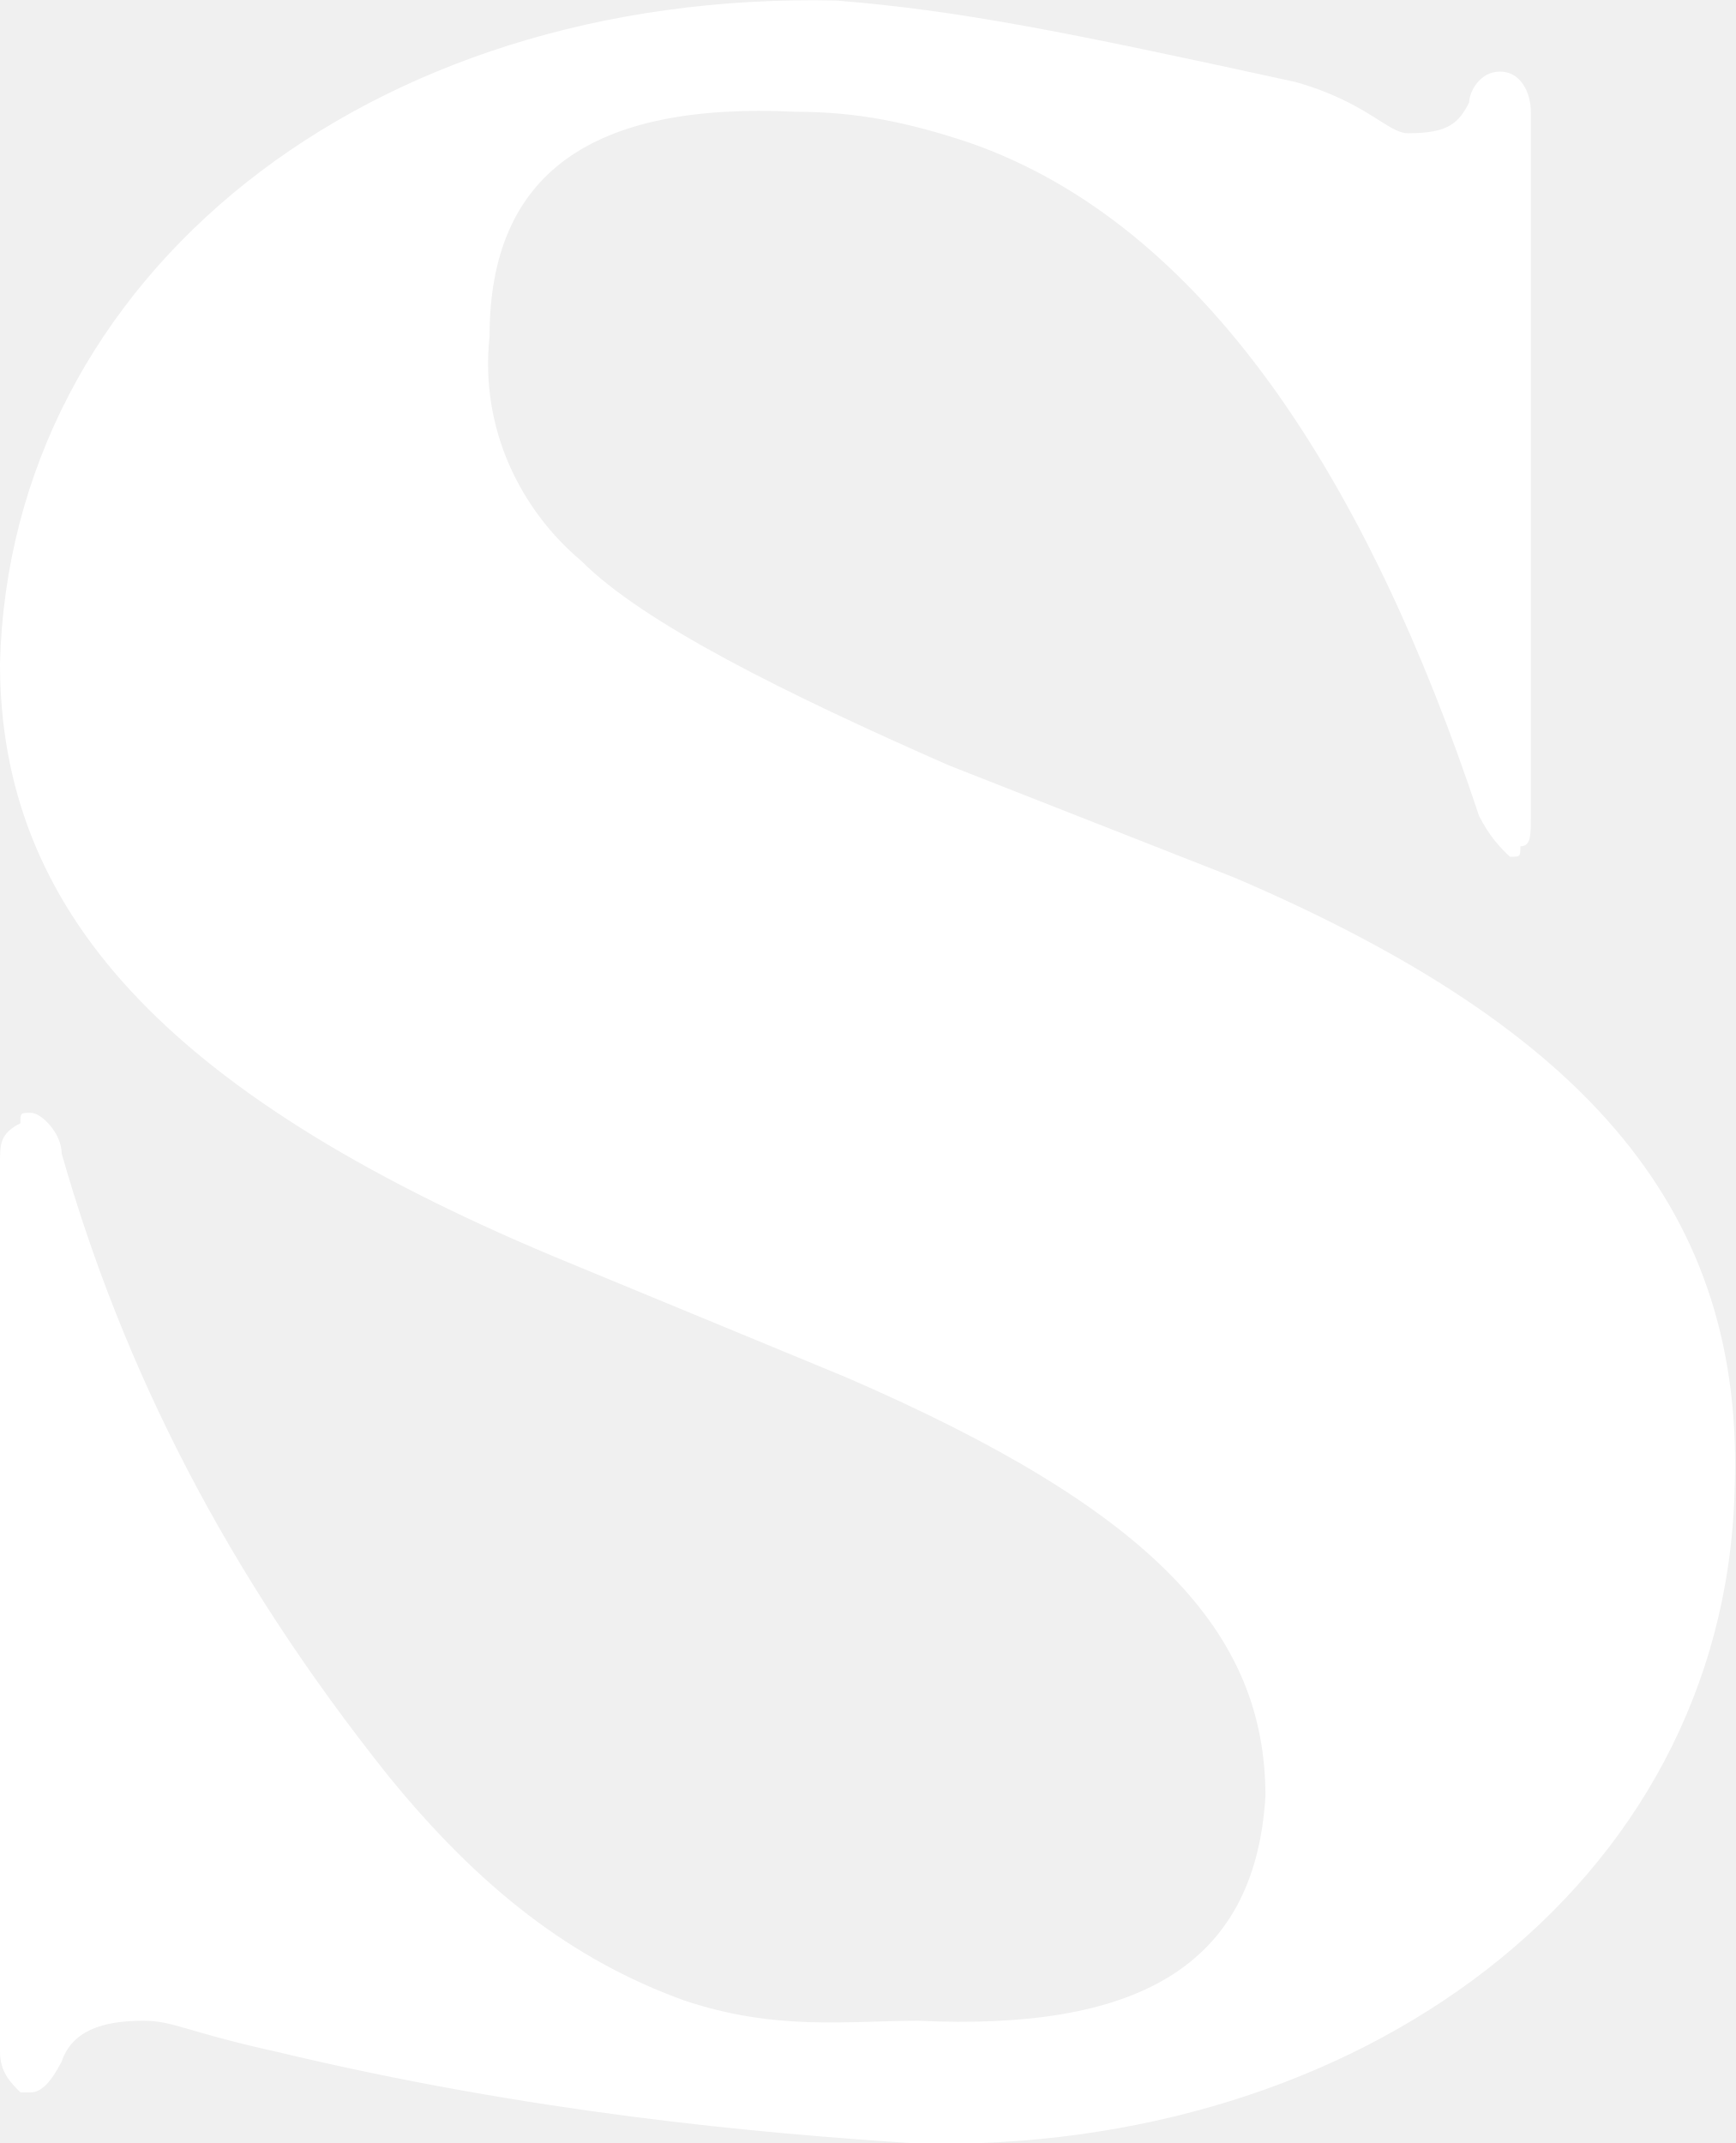
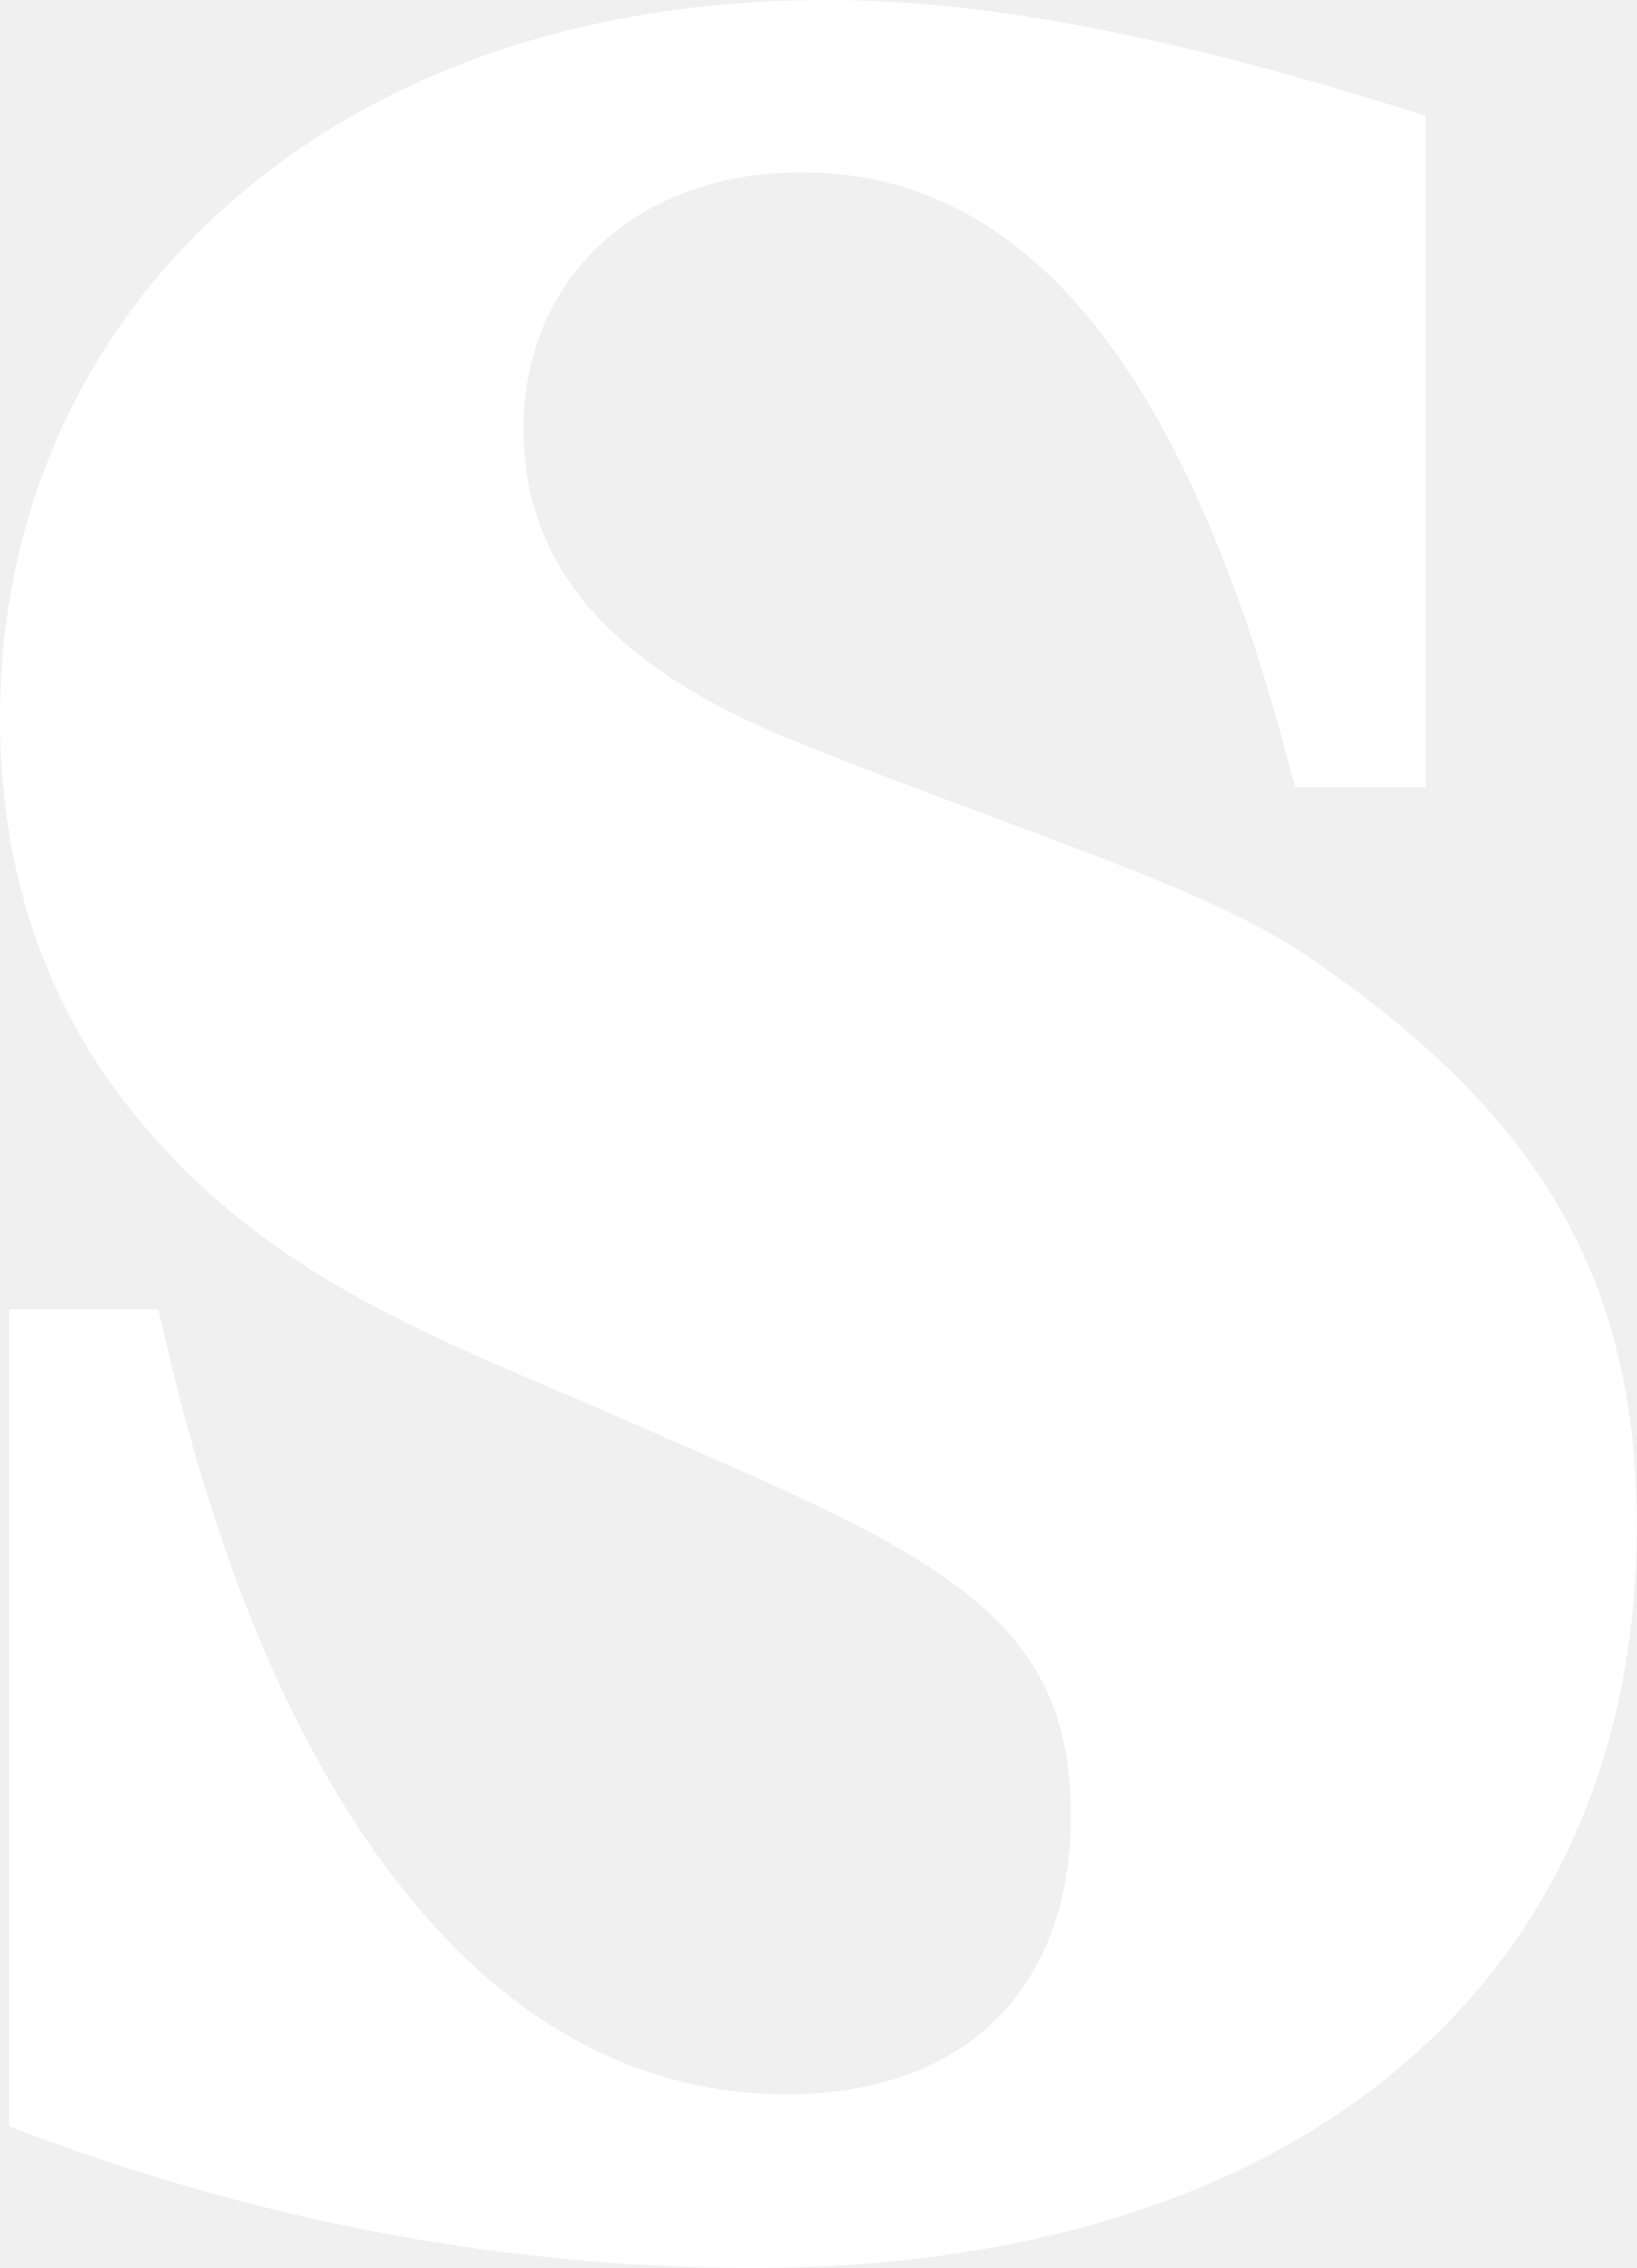
- <svg xmlns="http://www.w3.org/2000/svg" version="1.1" id="Layer_1" x="0px" y="0px" viewBox="346.5 57.4 315.1 389.2" enable-background="new 346.5 57.4 315.1 389.2" xml:space="preserve">
-   <path fill="#FFFFFF" d="M661.5,328c1.9-50-25.9-83.4-90.8-111.2l-51.9-20.4c-29.6-13-55.6-25.9-66.7-37.1  c-11.1-9.3-18.5-24.1-16.7-40.8c0-29.6,18.5-42.6,55.6-40.8c11.1,0,20.4,1.9,31.5,5.6c42.6,14.8,72.3,61.1,92.6,122.3  c1.9,3.7,3.7,5.6,5.6,7.4c1.9,0,1.9,0,1.9-1.9c1.9,0,1.9-1.9,1.9-5.6V77.8c0-3.7-1.9-7.4-5.6-7.4s-5.6,3.7-5.6,5.6  c-1.9,3.7-3.7,5.6-11.1,5.6c-3.7,0-7.4-5.6-20.4-9.3c-42.6-9.3-61.2-13-83.4-14.8c-85.2-1.9-150.1,50-151.9,120.4  c0,44.5,29.6,77.8,100.1,107.5l53.7,22.2c55.6,24.1,76,46.3,76,76c-1.9,31.5-24.1,42.6-63,40.8c-13,0-25.9,1.9-42.6-3.7  c-20.4-7.4-37.1-20.4-53.7-40.8c-29.6-37.1-48.2-74.1-59.3-113c0-3.7-3.7-7.4-5.6-7.4s-1.9,0-1.9,1.9c-3.7,1.9-3.7,3.7-3.7,7.4  v161.2c0,3.7,1.9,5.6,3.7,7.4c0,0,0,0,1.9,0s3.7-1.9,5.6-5.6c1.9-5.6,7.4-7.4,14.8-7.4c5.6,0,7.4,1.9,24.1,5.6  c46.3,11.1,87.1,14.8,116.7,16.7C592.9,448.4,659.6,400.2,661.5,328z" />
+ <svg xmlns="http://www.w3.org/2000/svg" version="1.1" id="Layer_1" x="0px" y="0px" viewBox="71 -1 363.9 504.1" enable-background="new 71 -1 363.9 504.1" xml:space="preserve">
+   <path fill="#FFFFFF" d="M434.9,338.3c0,49.3-18,90.7-52.2,119.8c-34.5,29.4-84.4,45-144.2,45c-54.3,0-108.5-10.1-161.3-29.9  l-4.2-1.6V290h33.2l1.2,5.1c12.6,55.4,31.6,98.3,56.2,127.5c23.5,27.8,51.2,41.9,82.3,41.9c19.4,0,35.4-5.7,46.4-16.5  c11-10.8,16.8-26.5,16.8-45.4c0-21.3-6.6-35.8-22.1-48.5c-15.2-12.5-38.3-22.6-67.5-35.3c-4.1-1.8-8.2-3.6-12.5-5.5  c-4-1.8-8.1-3.5-12.1-5.2c-33.3-14.2-64.7-27.7-90.1-56.8C82.4,226.1,71,194.8,71,158.5c0-44.8,18.1-85.4,51-114.3  C155.7,14.6,201.5-1,254.6-1c35.4,0,76.2,7.8,129.1,24.4l4.3,1.4V174h-29l-1.3-4.7c-23.3-88.8-58.8-132-108.4-132  c-18.2,0-33.8,5.7-45.1,16.3c-11,10.4-16.8,24.6-16.8,41c0,30.3,19.7,52.9,60.3,69.1c16.3,6.6,31.6,12.3,45.1,17.3  c30,11.2,53.7,20,69.6,31C413.9,247.2,434.9,283.8,434.9,338.3z" />
</svg>
